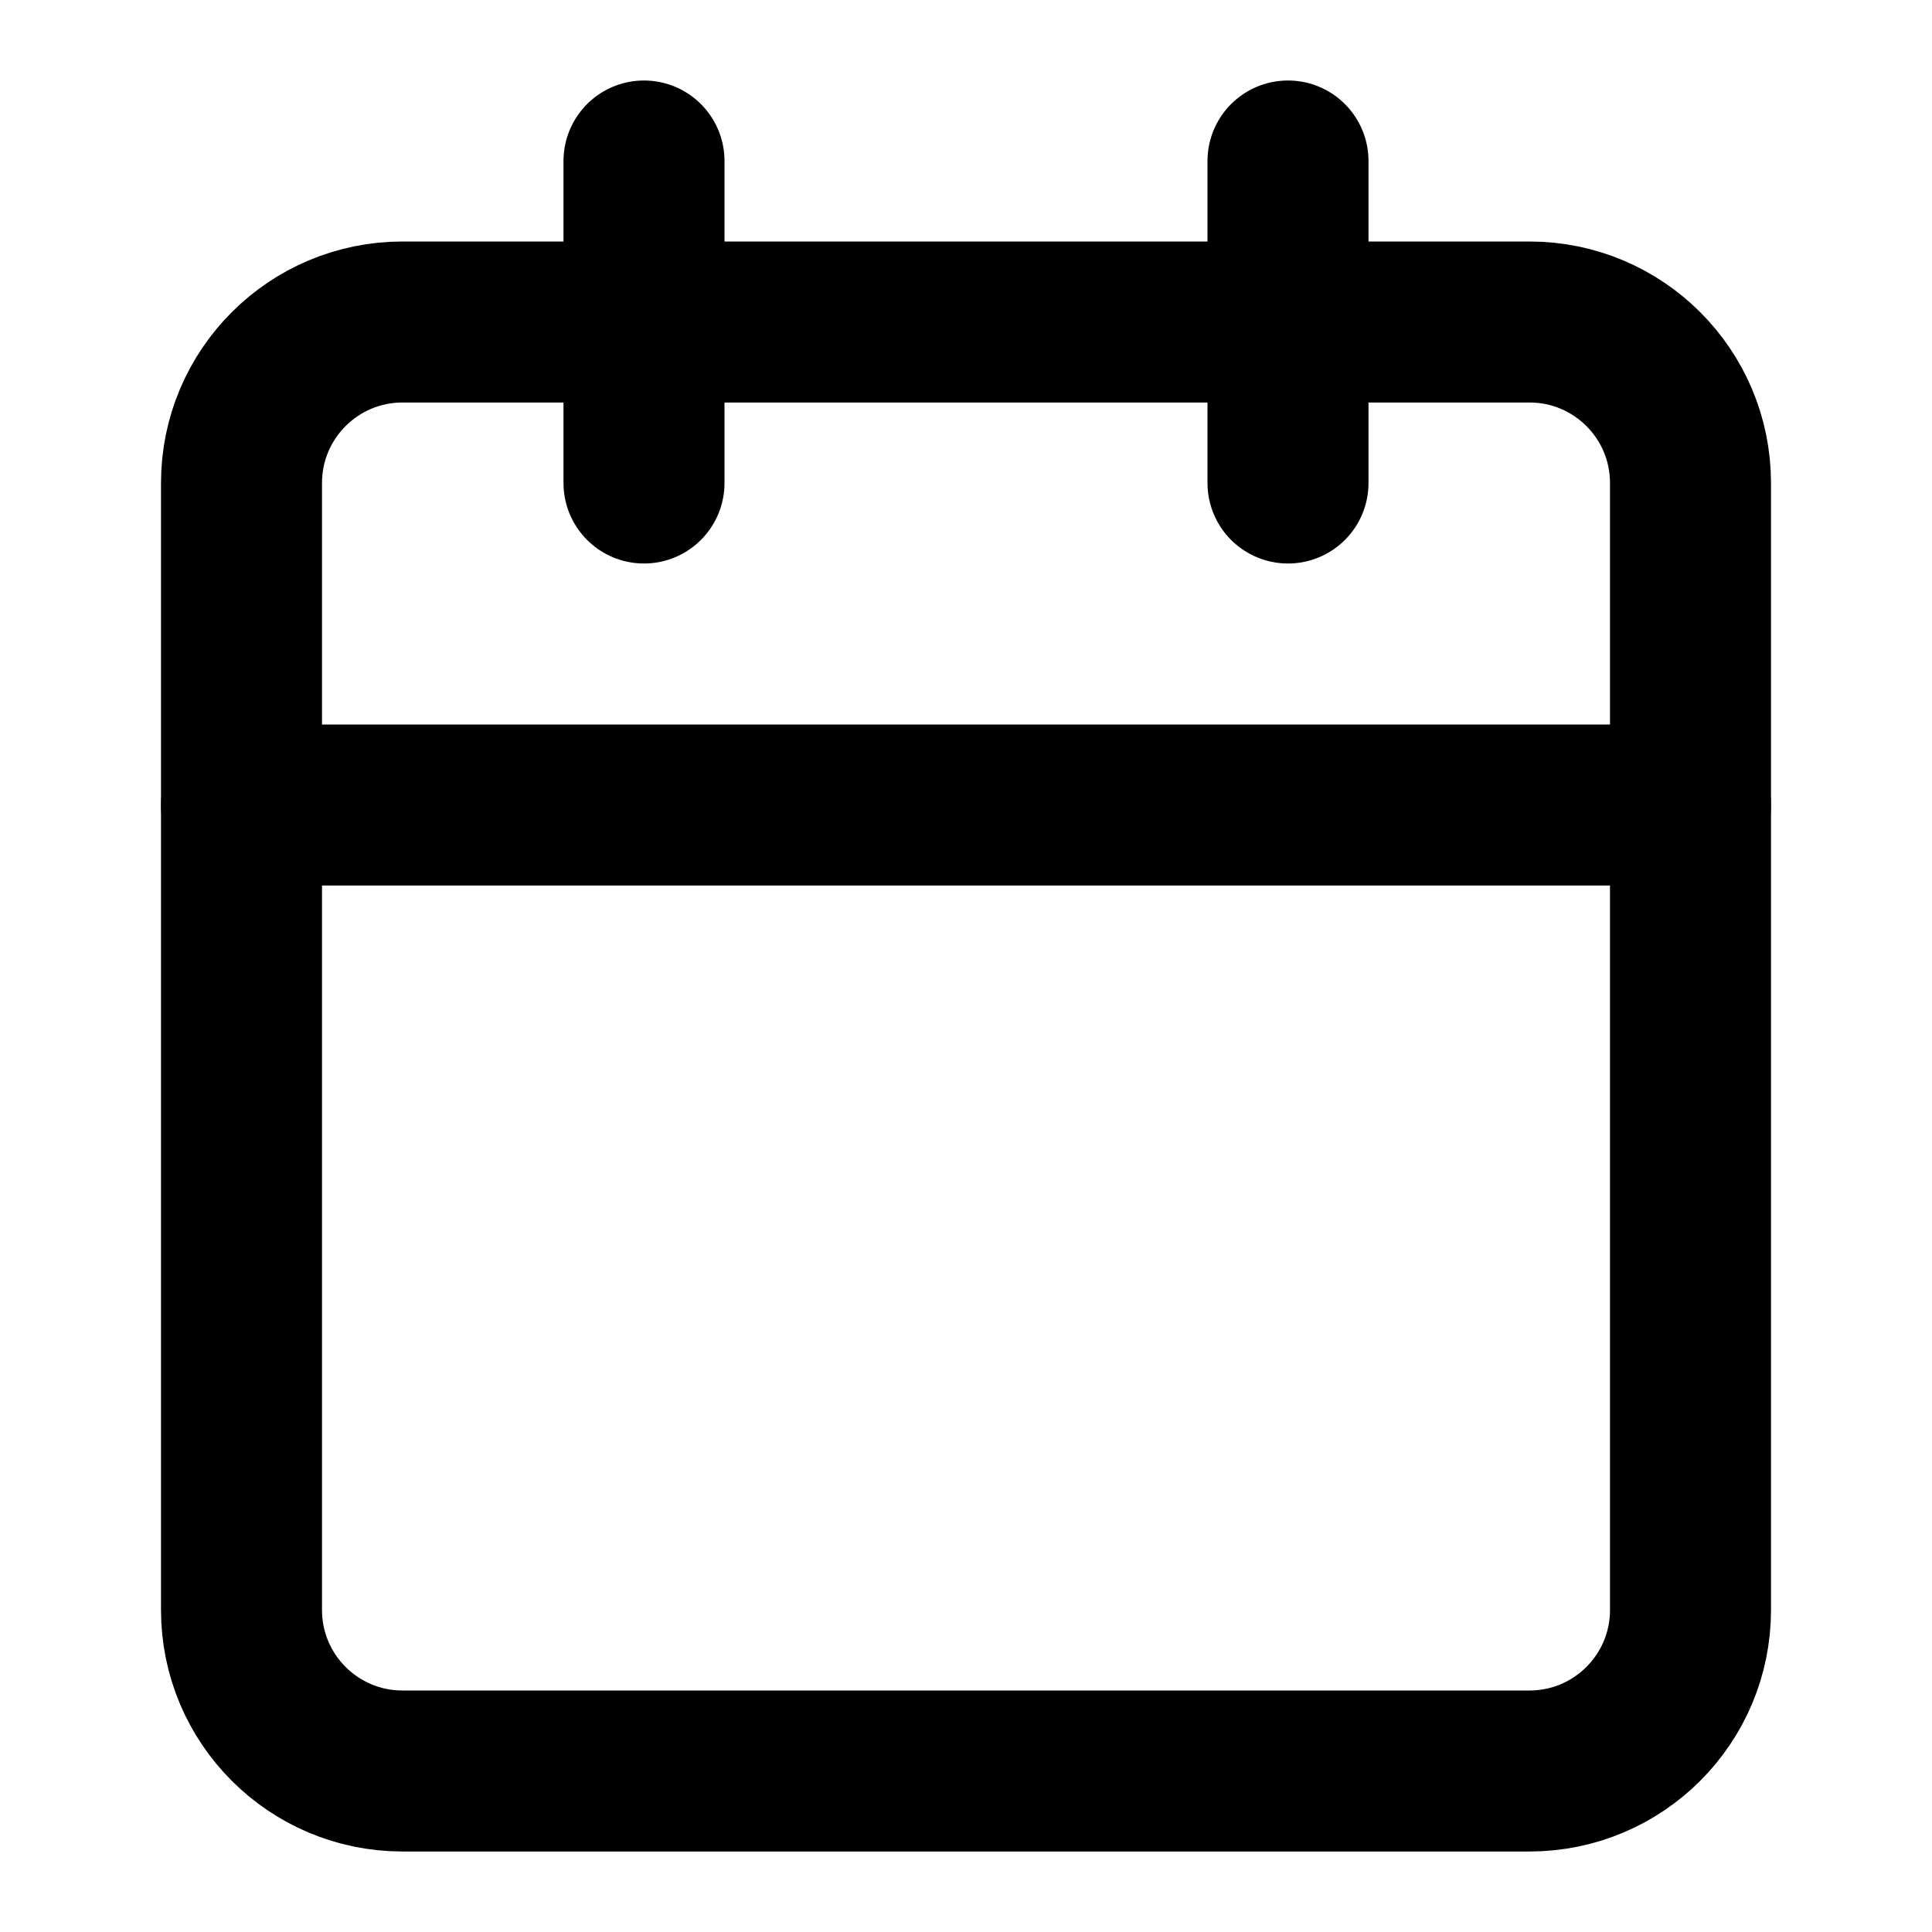
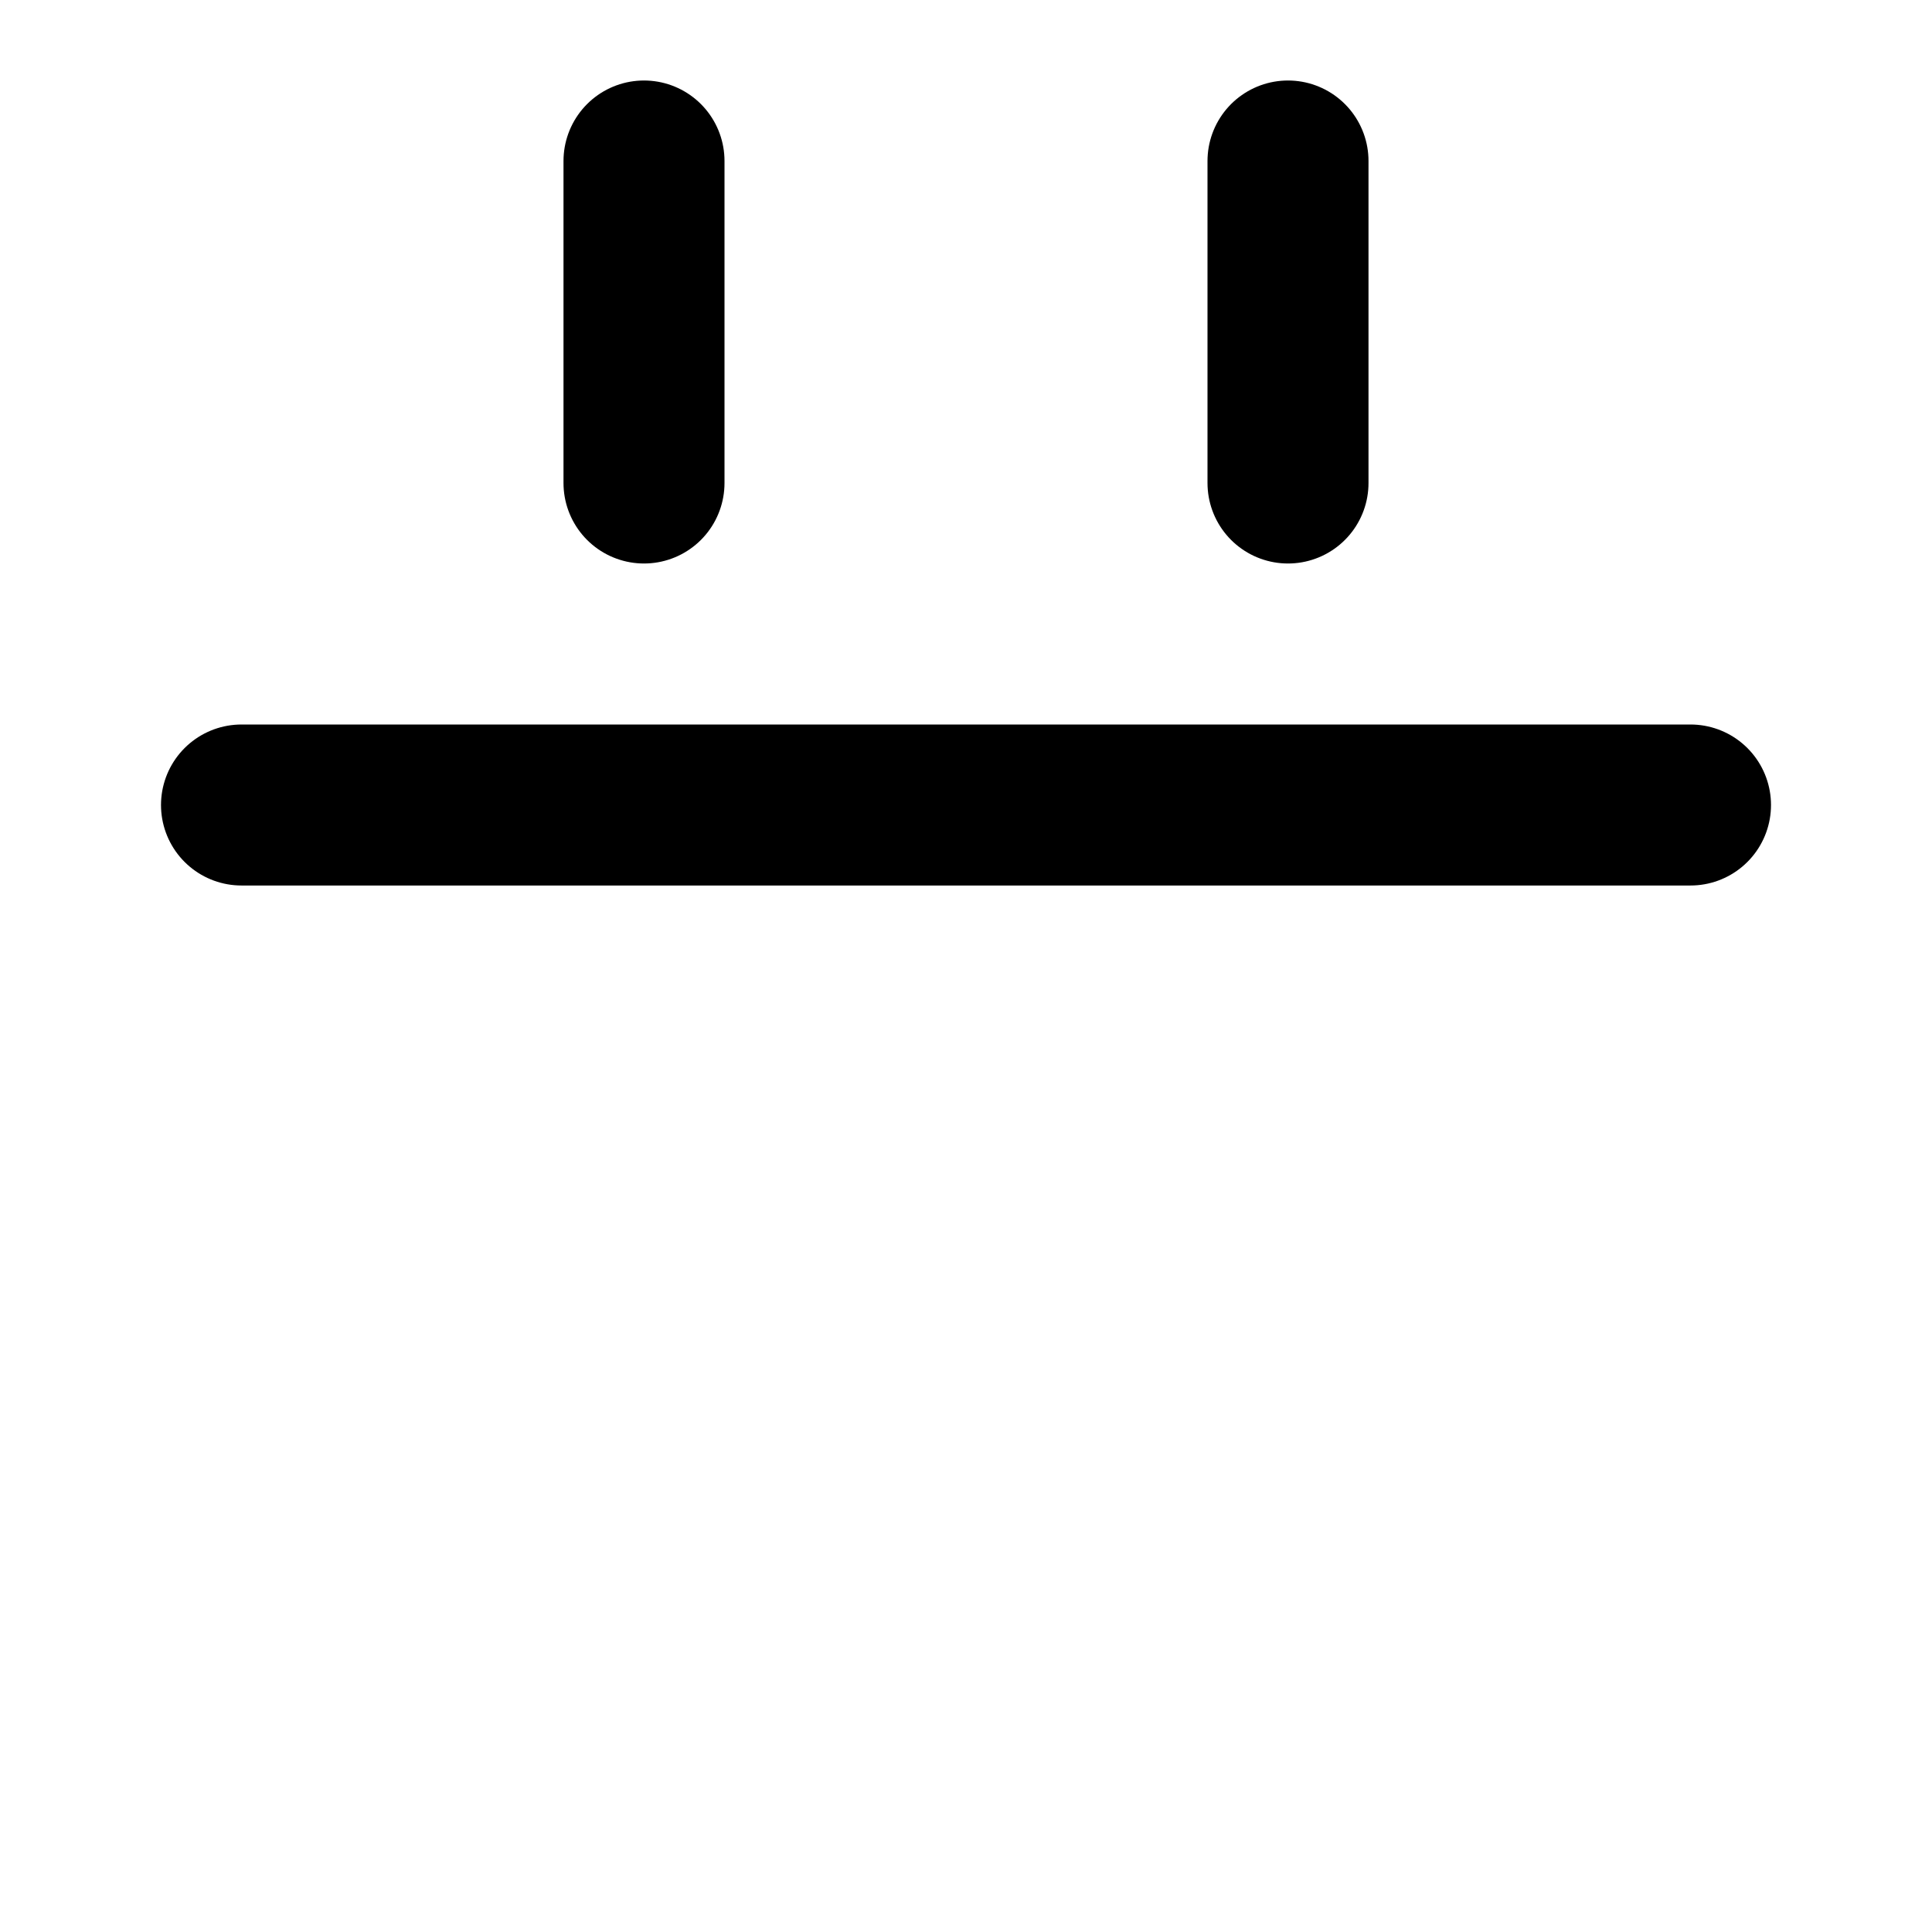
<svg xmlns="http://www.w3.org/2000/svg" viewBox="0 0 24 24" fill="none" stroke="currentColor" stroke-width="2" stroke-linecap="round" stroke-linejoin="round" class="feather feather-calendar">
-   <rect x="3" y="4" width="18" height="18" rx="2" ry="2" />
+   <rect x="3" y="4" rx="2" ry="2" />
  <line x1="16" y1="2" x2="16" y2="6" />
  <line x1="8" y1="2" x2="8" y2="6" />
  <line x1="3" y1="10" x2="21" y2="10" />
</svg>
